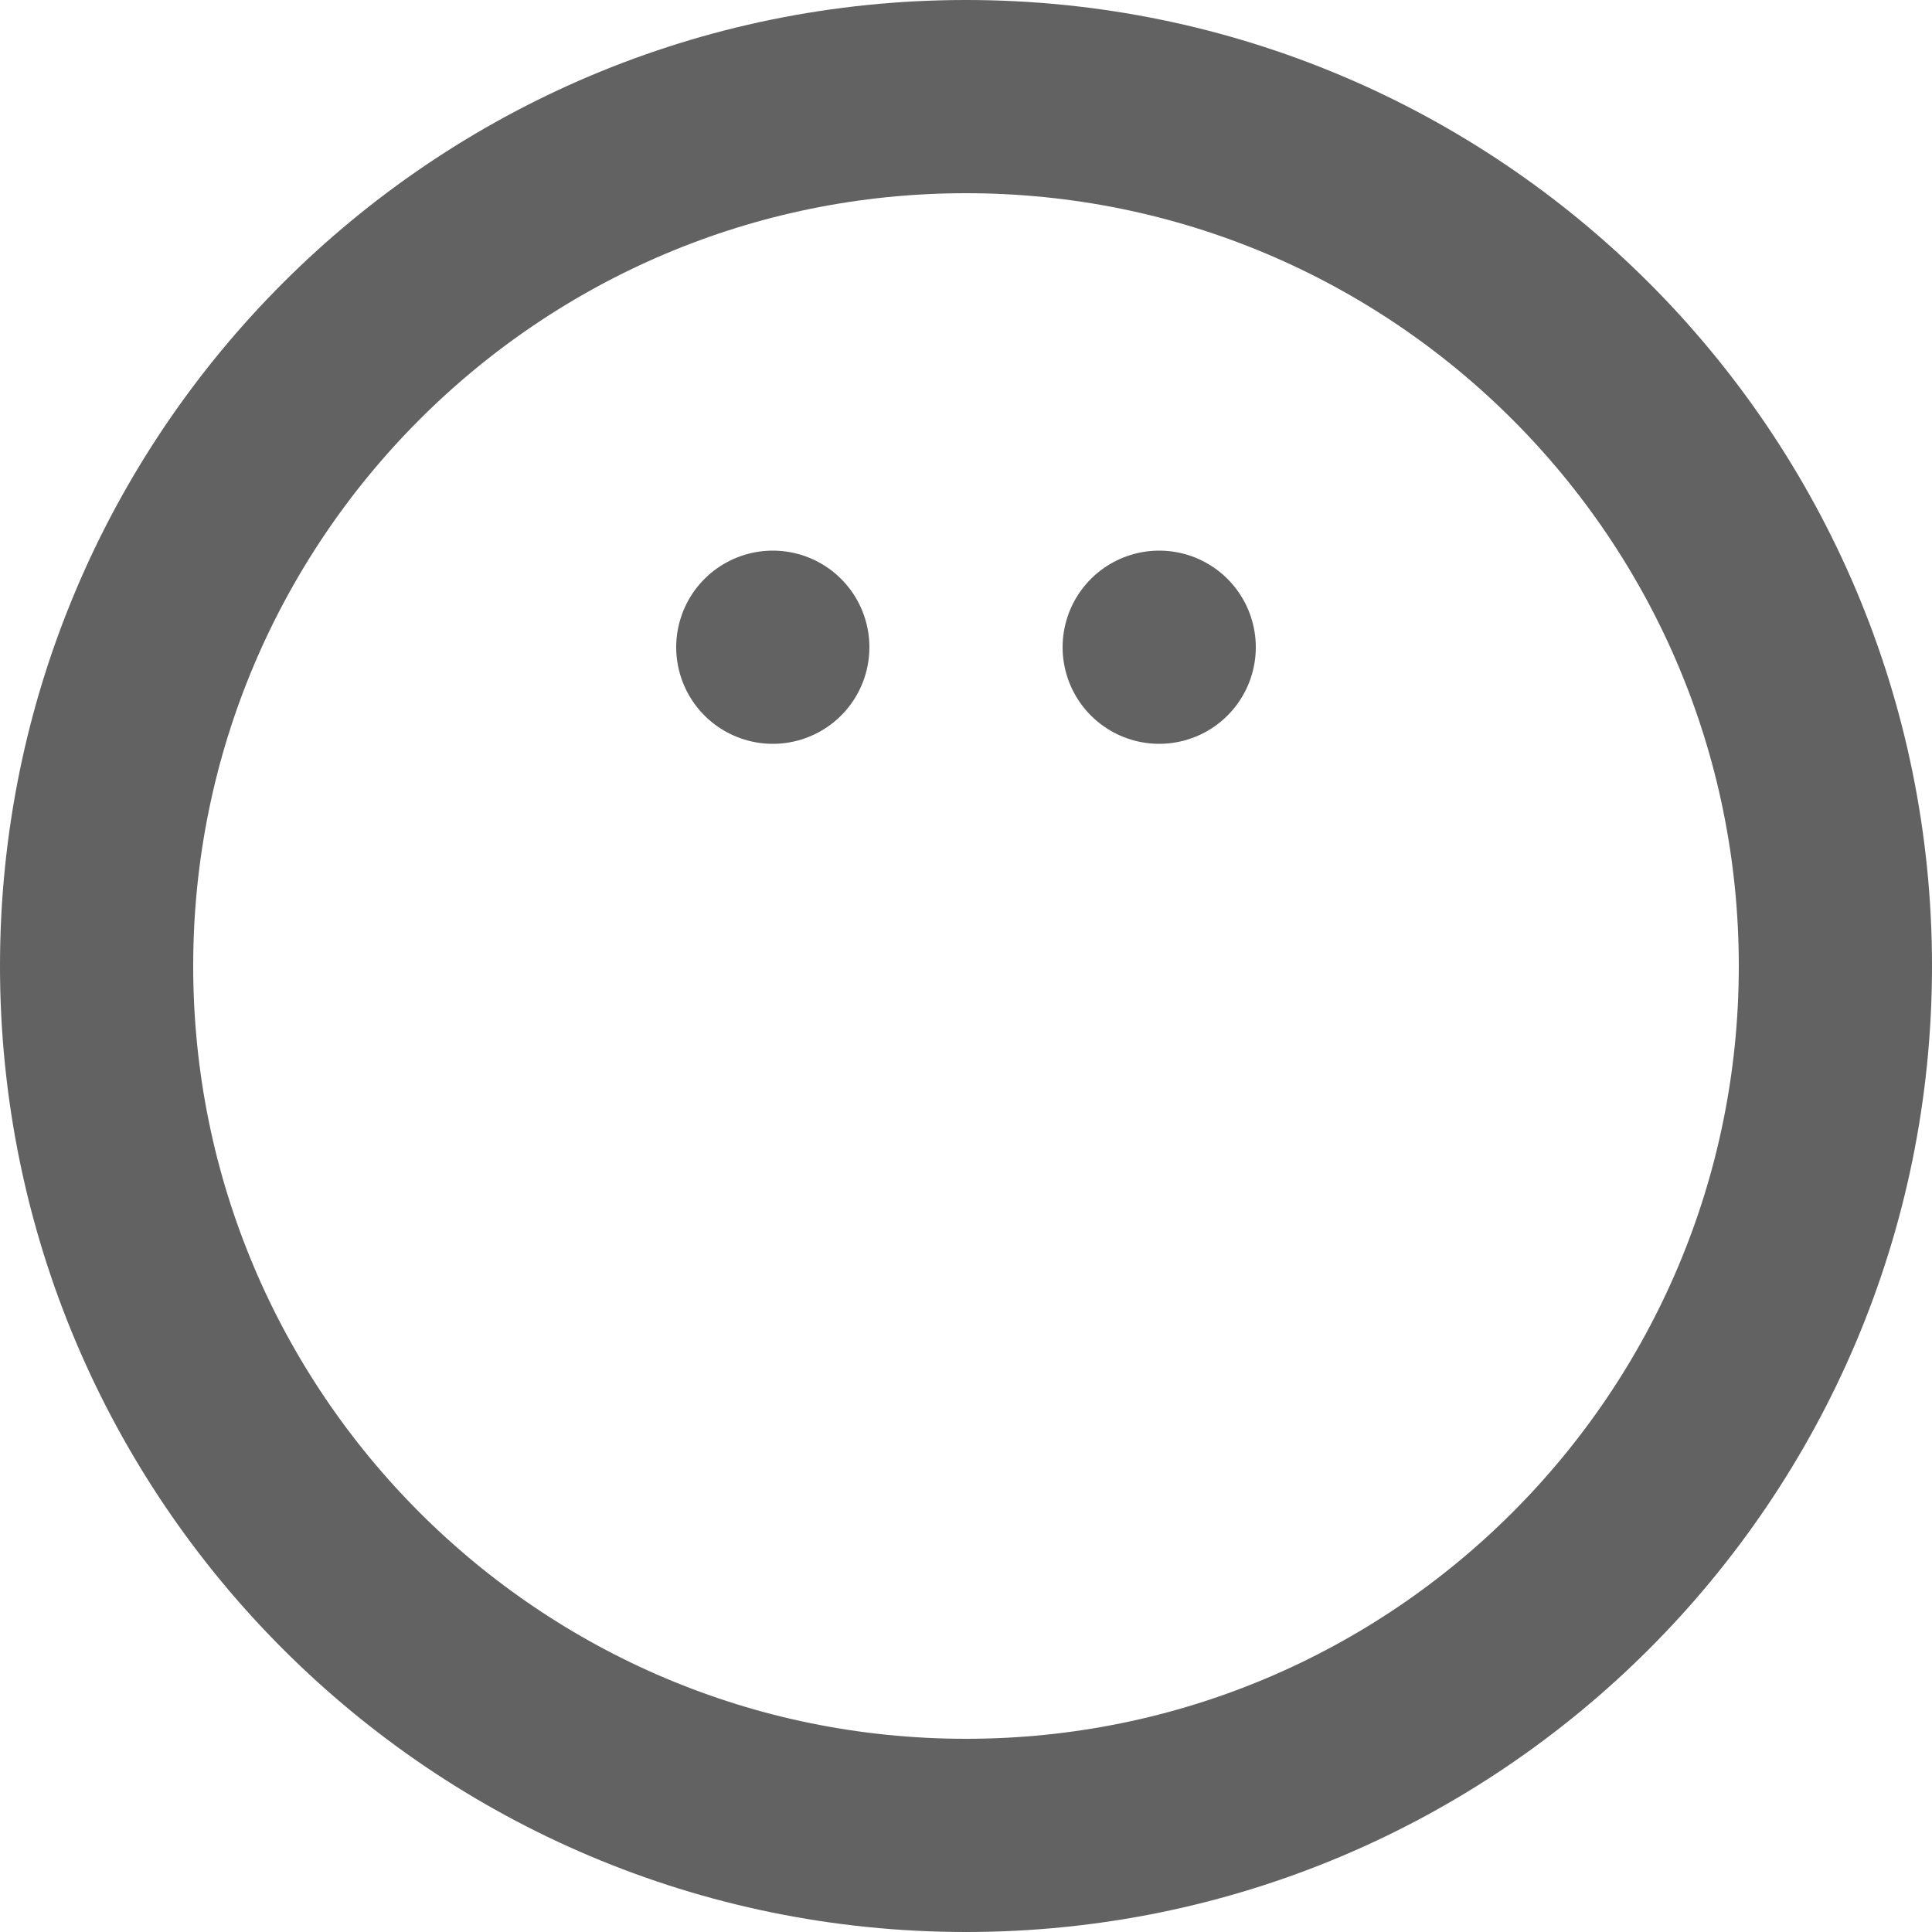
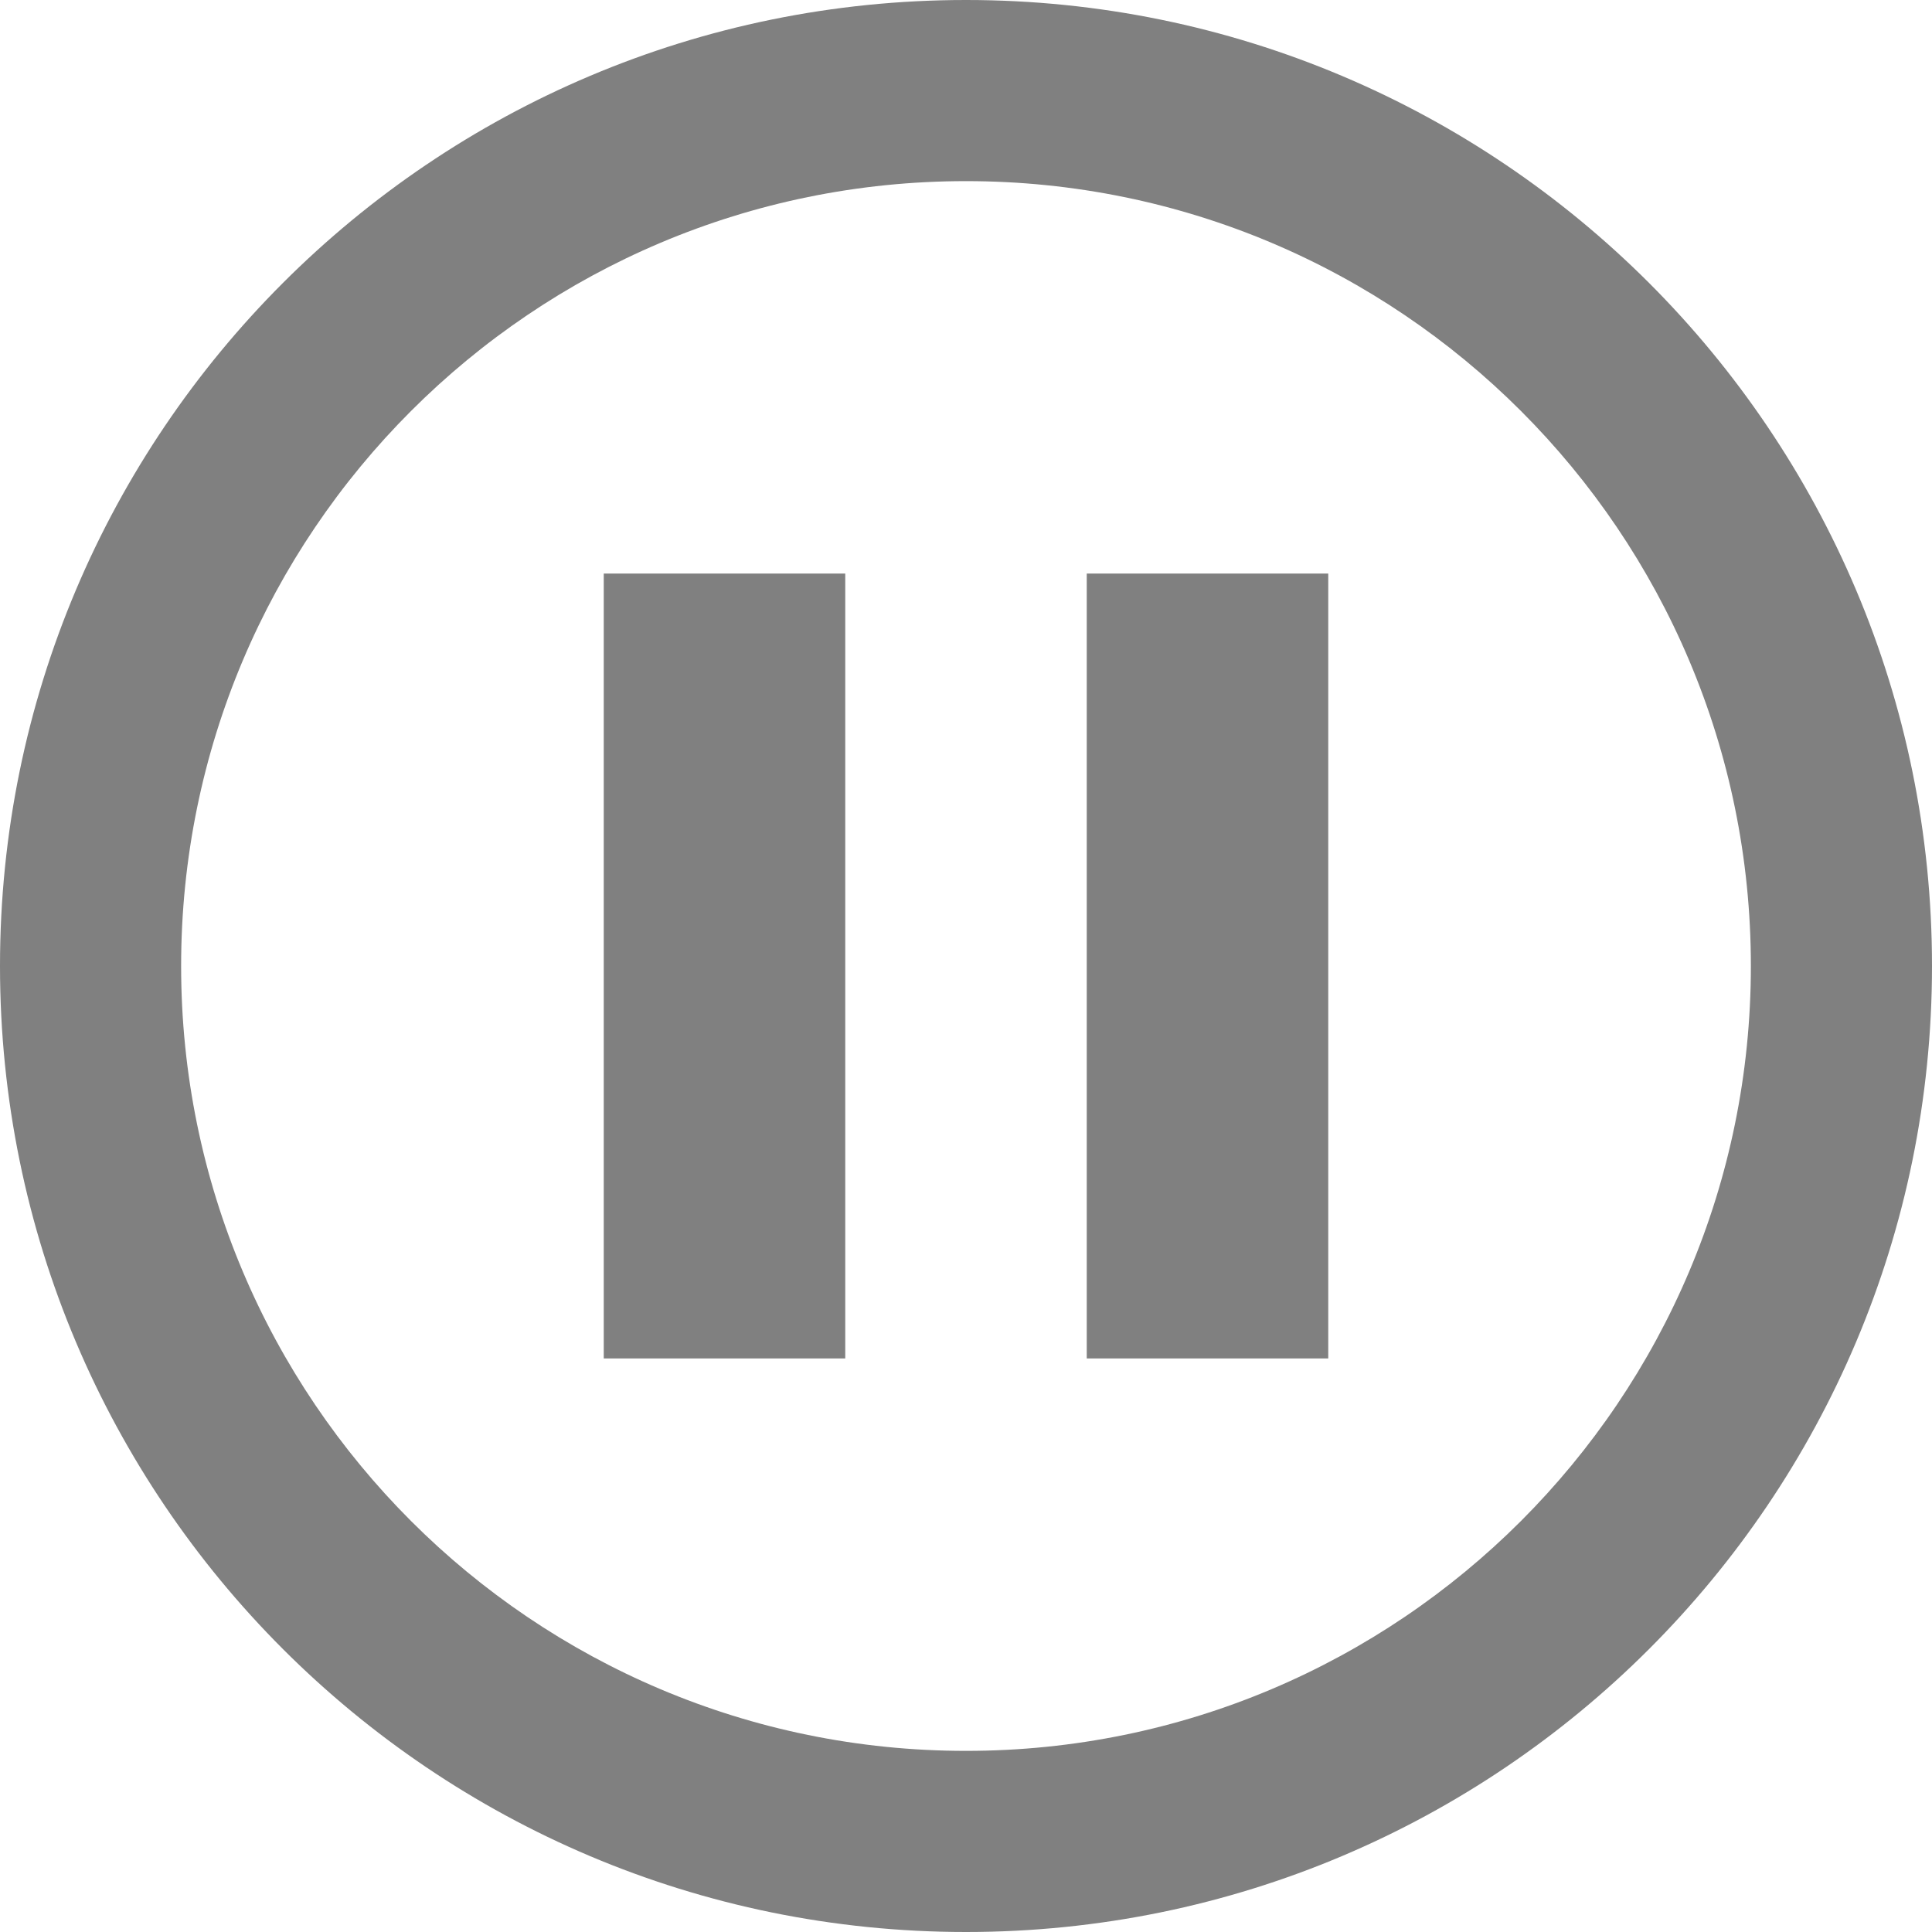
- <svg xmlns="http://www.w3.org/2000/svg" width="10" height="10" viewBox="0 0 10 10">
-   <g id="pause" transform="translate(-2.5 -2.5)" opacity="0.75">
-     <path id="União_1" data-name="União 1" d="M2,0V0ZM0,0V0Z" transform="translate(6.5 5.85)" fill="none" stroke="#2d2d2d" stroke-linecap="round" stroke-linejoin="round" stroke-width="1" />
-     <path id="Caminho_63" data-name="Caminho 63" d="M12,7.5A4.5,4.5,0,1,1,7.5,3,4.5,4.5,0,0,1,12,7.5Z" transform="translate(0 0)" fill="none" stroke="#2d2d2d" stroke-linecap="round" stroke-linejoin="round" stroke-width="1" />
+ <svg xmlns="http://www.w3.org/2000/svg" id="icones" viewBox="0 0 32 32">
+   <defs>
+     <style>.cls-1{fill:gray;}</style>
+   </defs>
+   <g id="pause">
+     <path class="cls-1" d="M16,0A16,16,0,1,0,32,16,16,16,0,0,0,16,0Zm0,29A13,13,0,1,1,29,16,13,13,0,0,1,16,29Z" />
+     <rect class="cls-1" x="10" y="9.5" width="4" height="13" />
+     <rect class="cls-1" x="18" y="9.5" width="4" height="13" />
  </g>
</svg>
